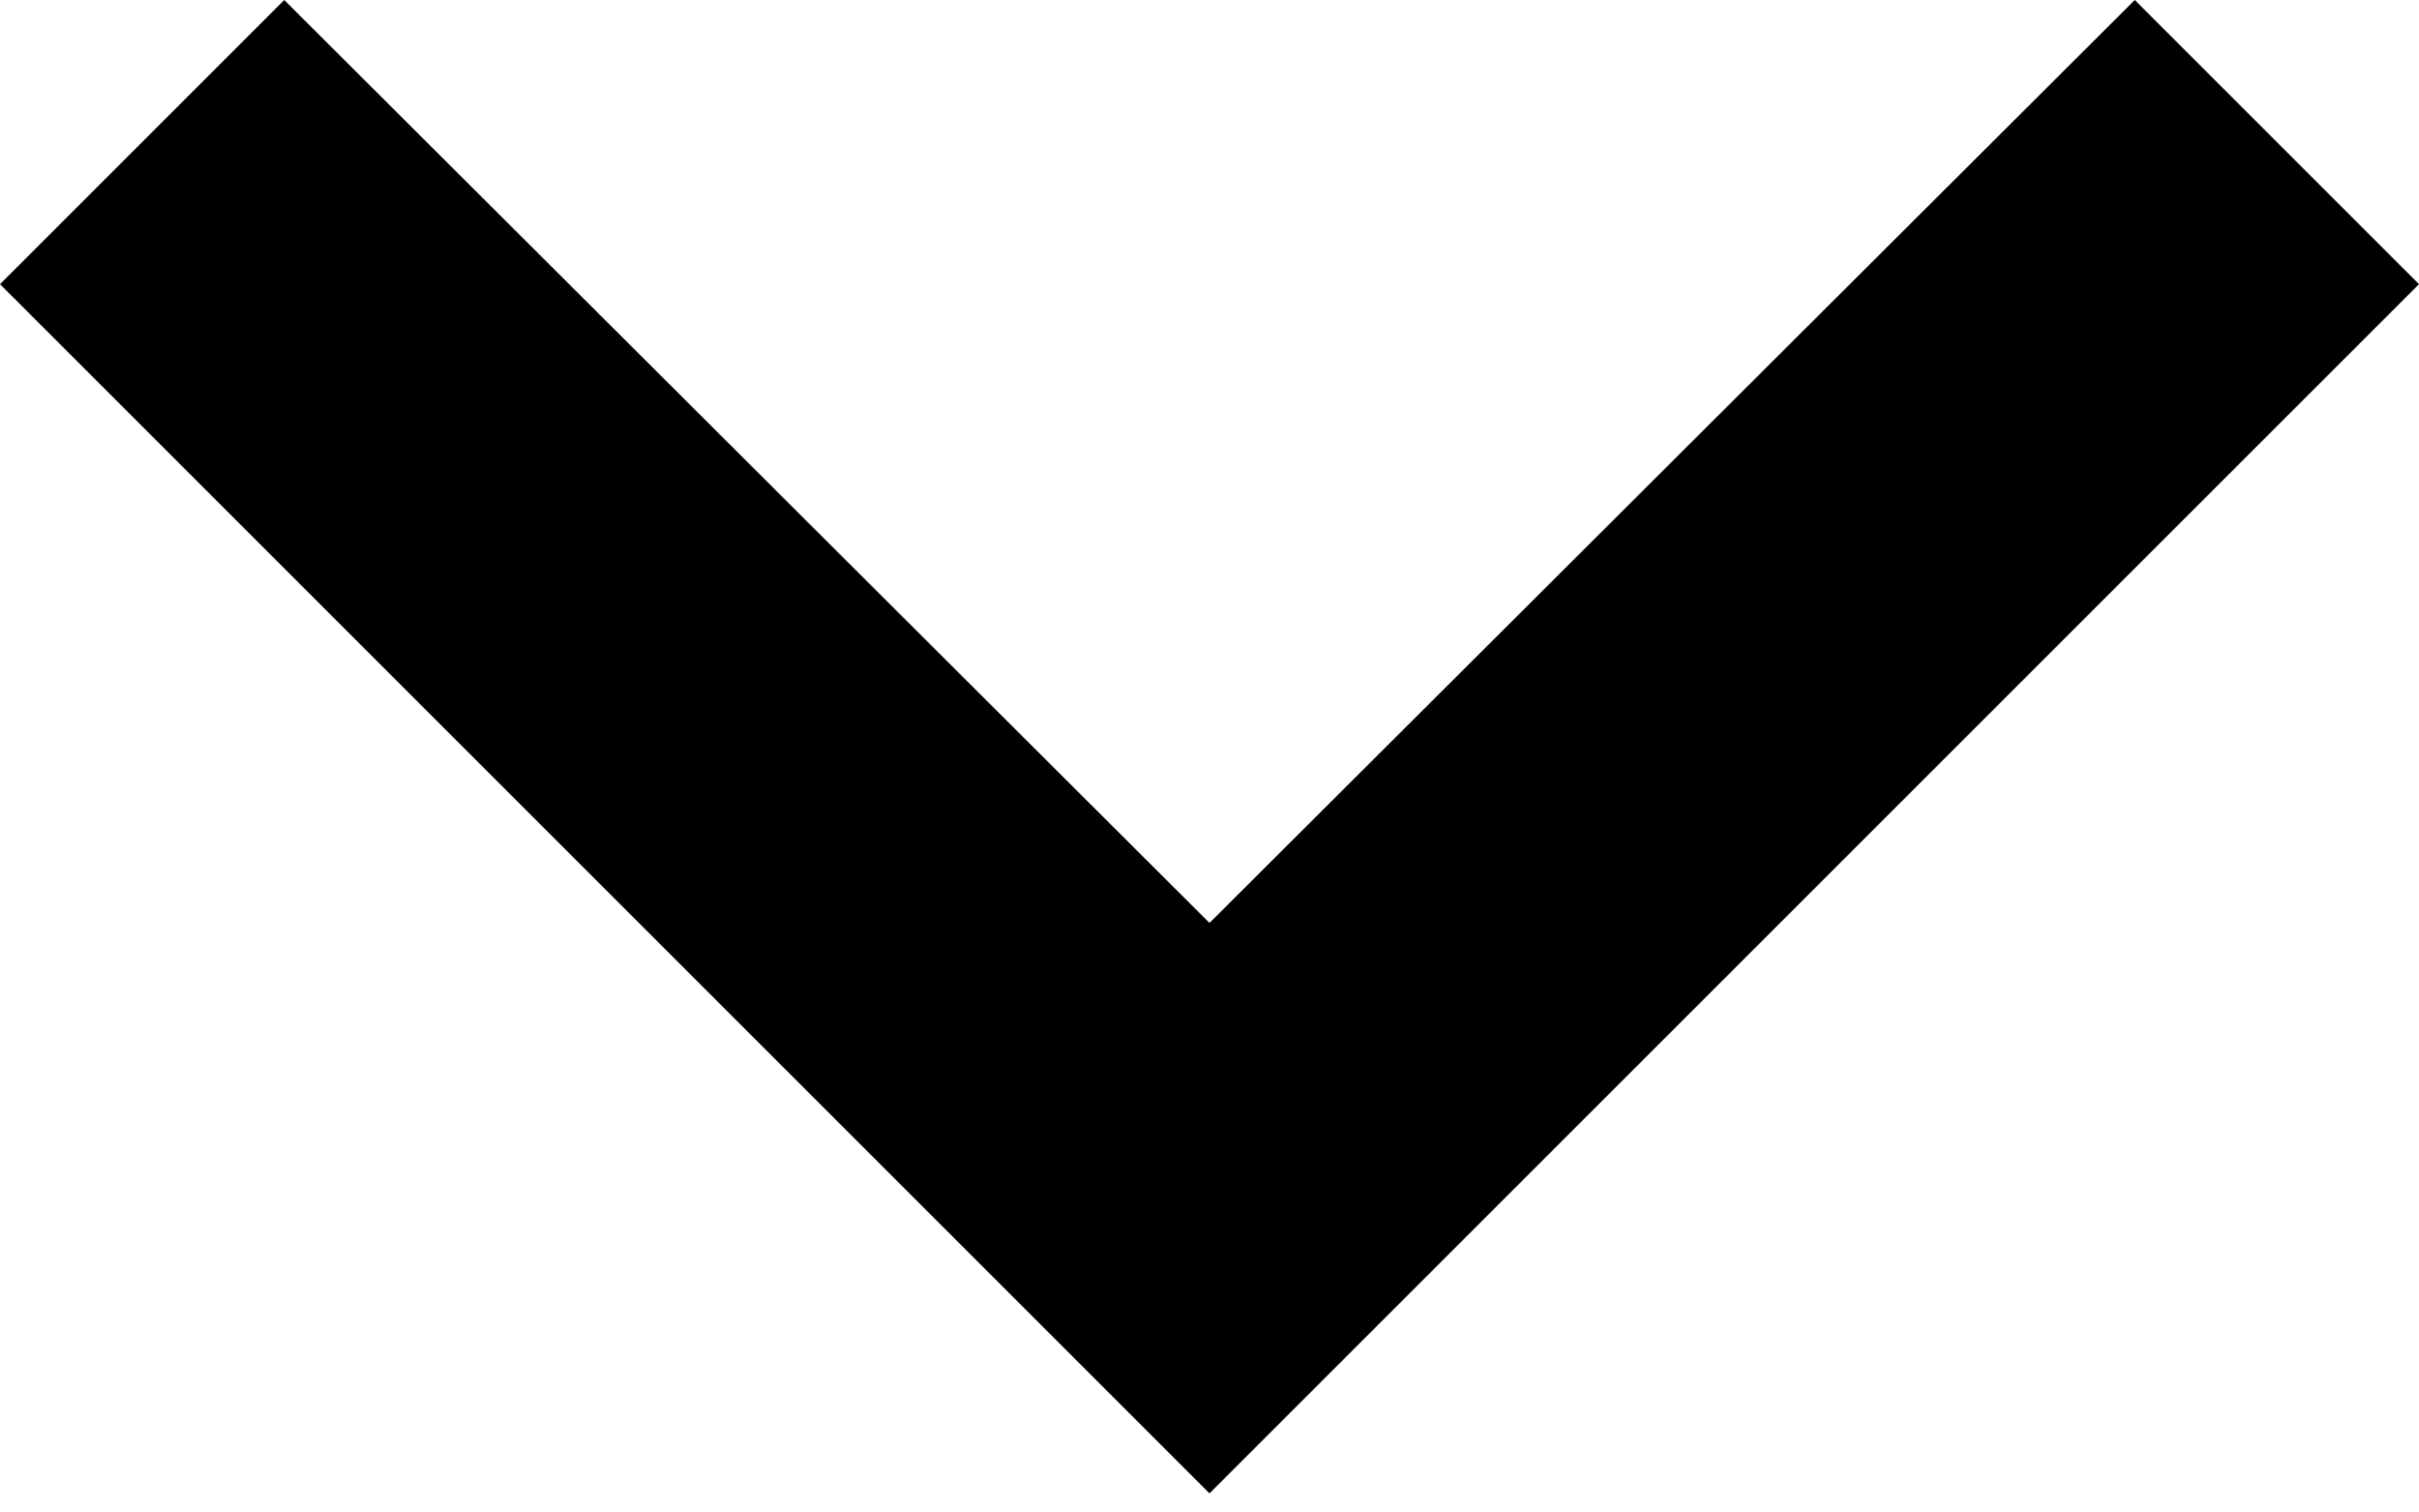
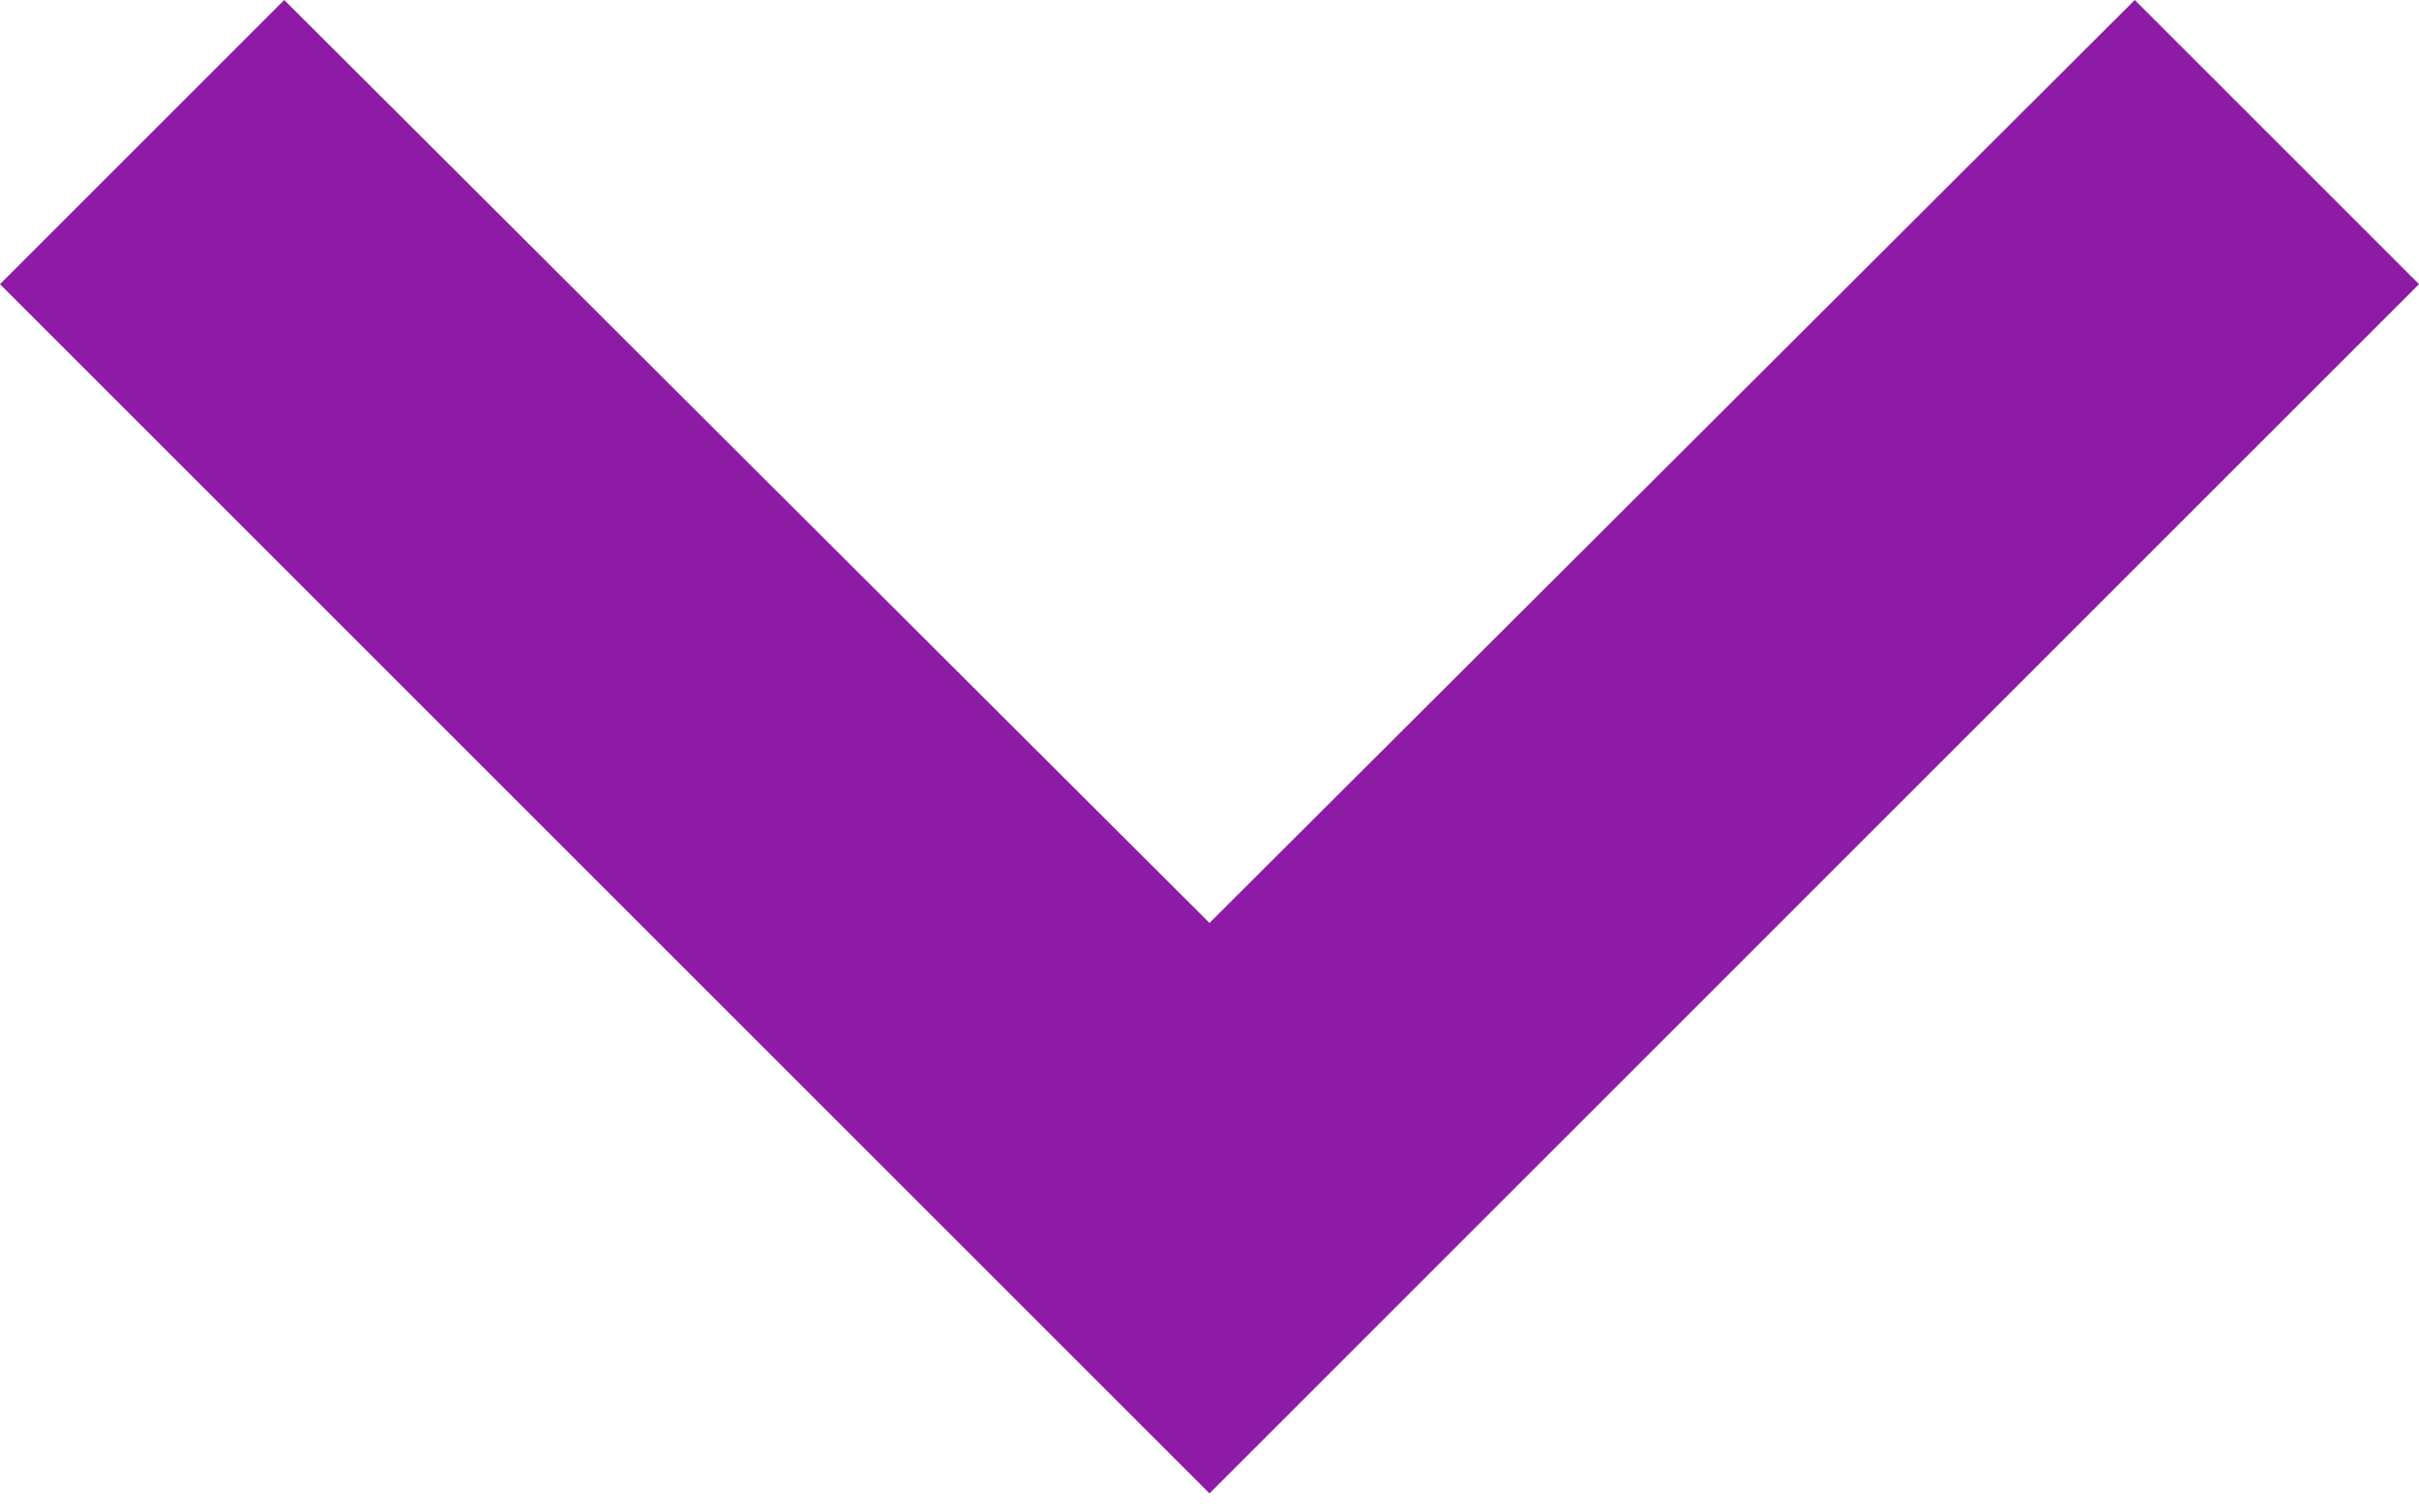
<svg xmlns="http://www.w3.org/2000/svg" width="8px" height="5px" viewBox="0 0 8 5" version="1.1">
  <defs />
  <g id="Page-1" stroke="none" stroke-width="1" fill="none" fill-rule="evenodd">
-     <polygon id="Shape" fill="#000000" fill-rule="nonzero" transform="translate(4, 2.47) rotate(90) translate(-4, -2.47) " points="2.47 -1.53 1.53 -0.59 4.583 2.47 1.53 5.53 2.47 6.47 6.47 2.47" />
+     <polygon id="Shape" fill="#8D1BA5" fill-rule="nonzero" transform="translate(4, 2.47) rotate(90) translate(-4, -2.47) " points="2.47 -1.53 1.53 -0.59 4.583 2.47 1.53 5.53 2.47 6.47 6.47 2.47" />
  </g>
</svg>
